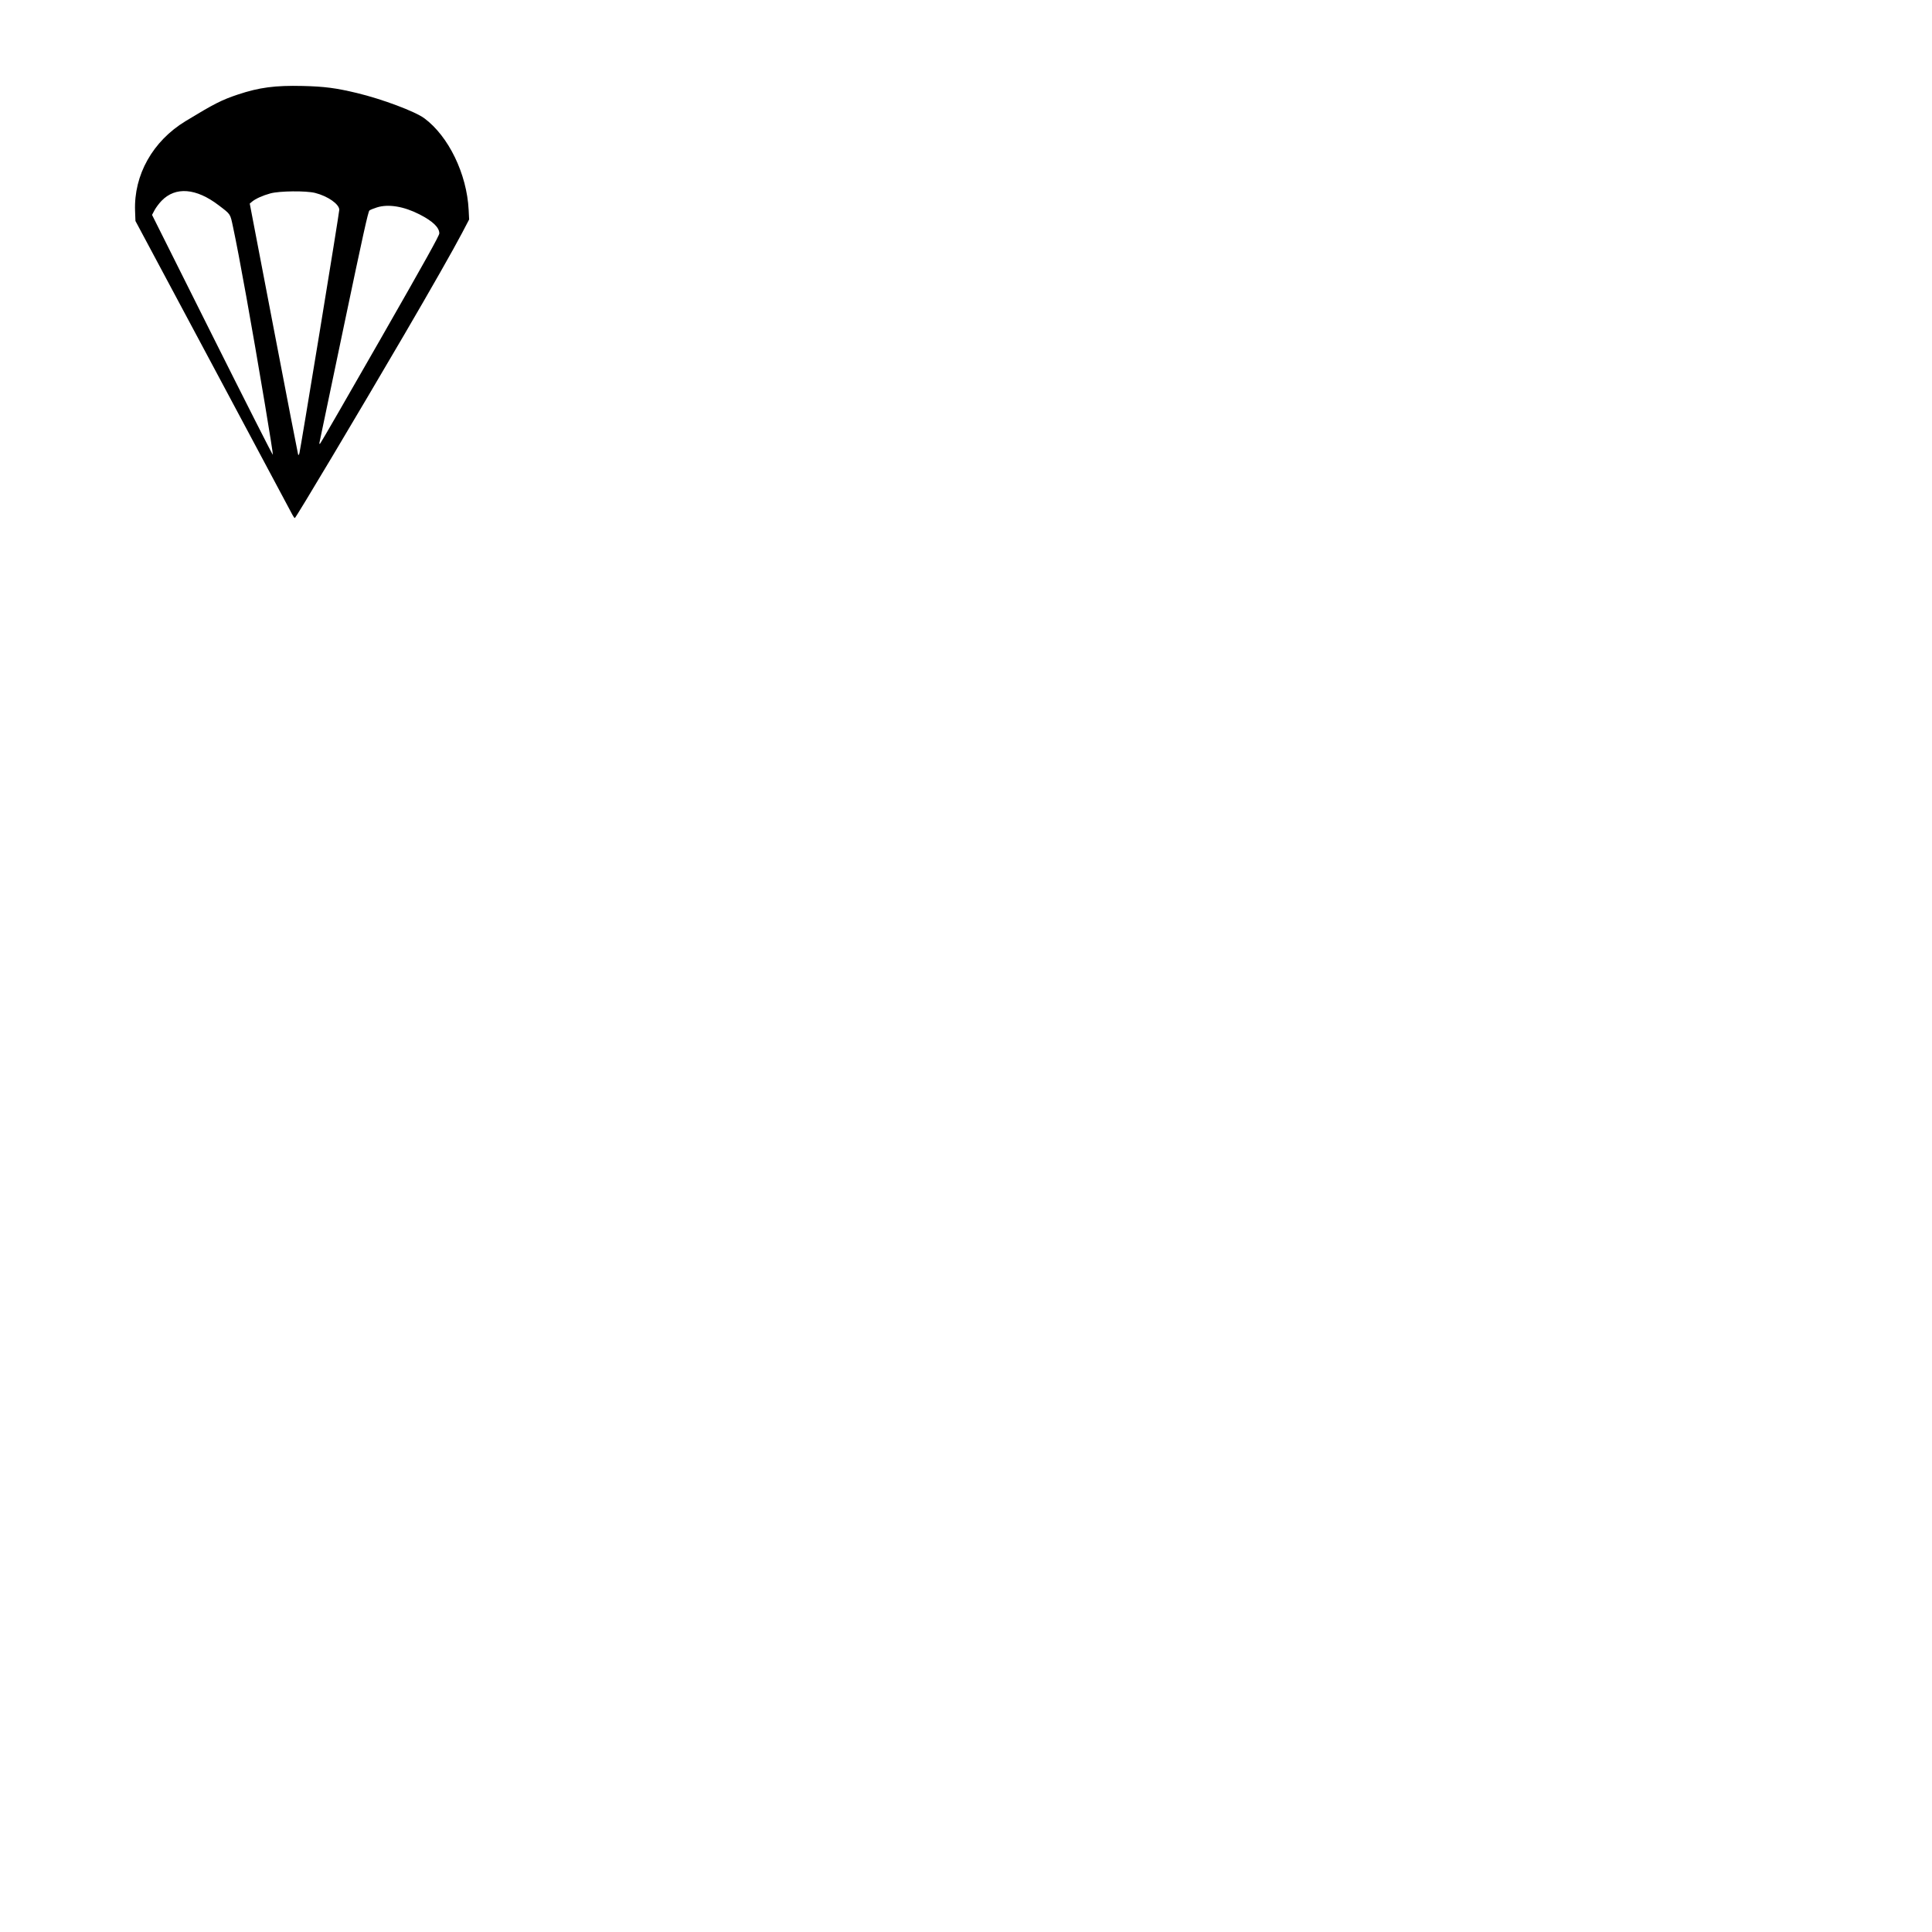
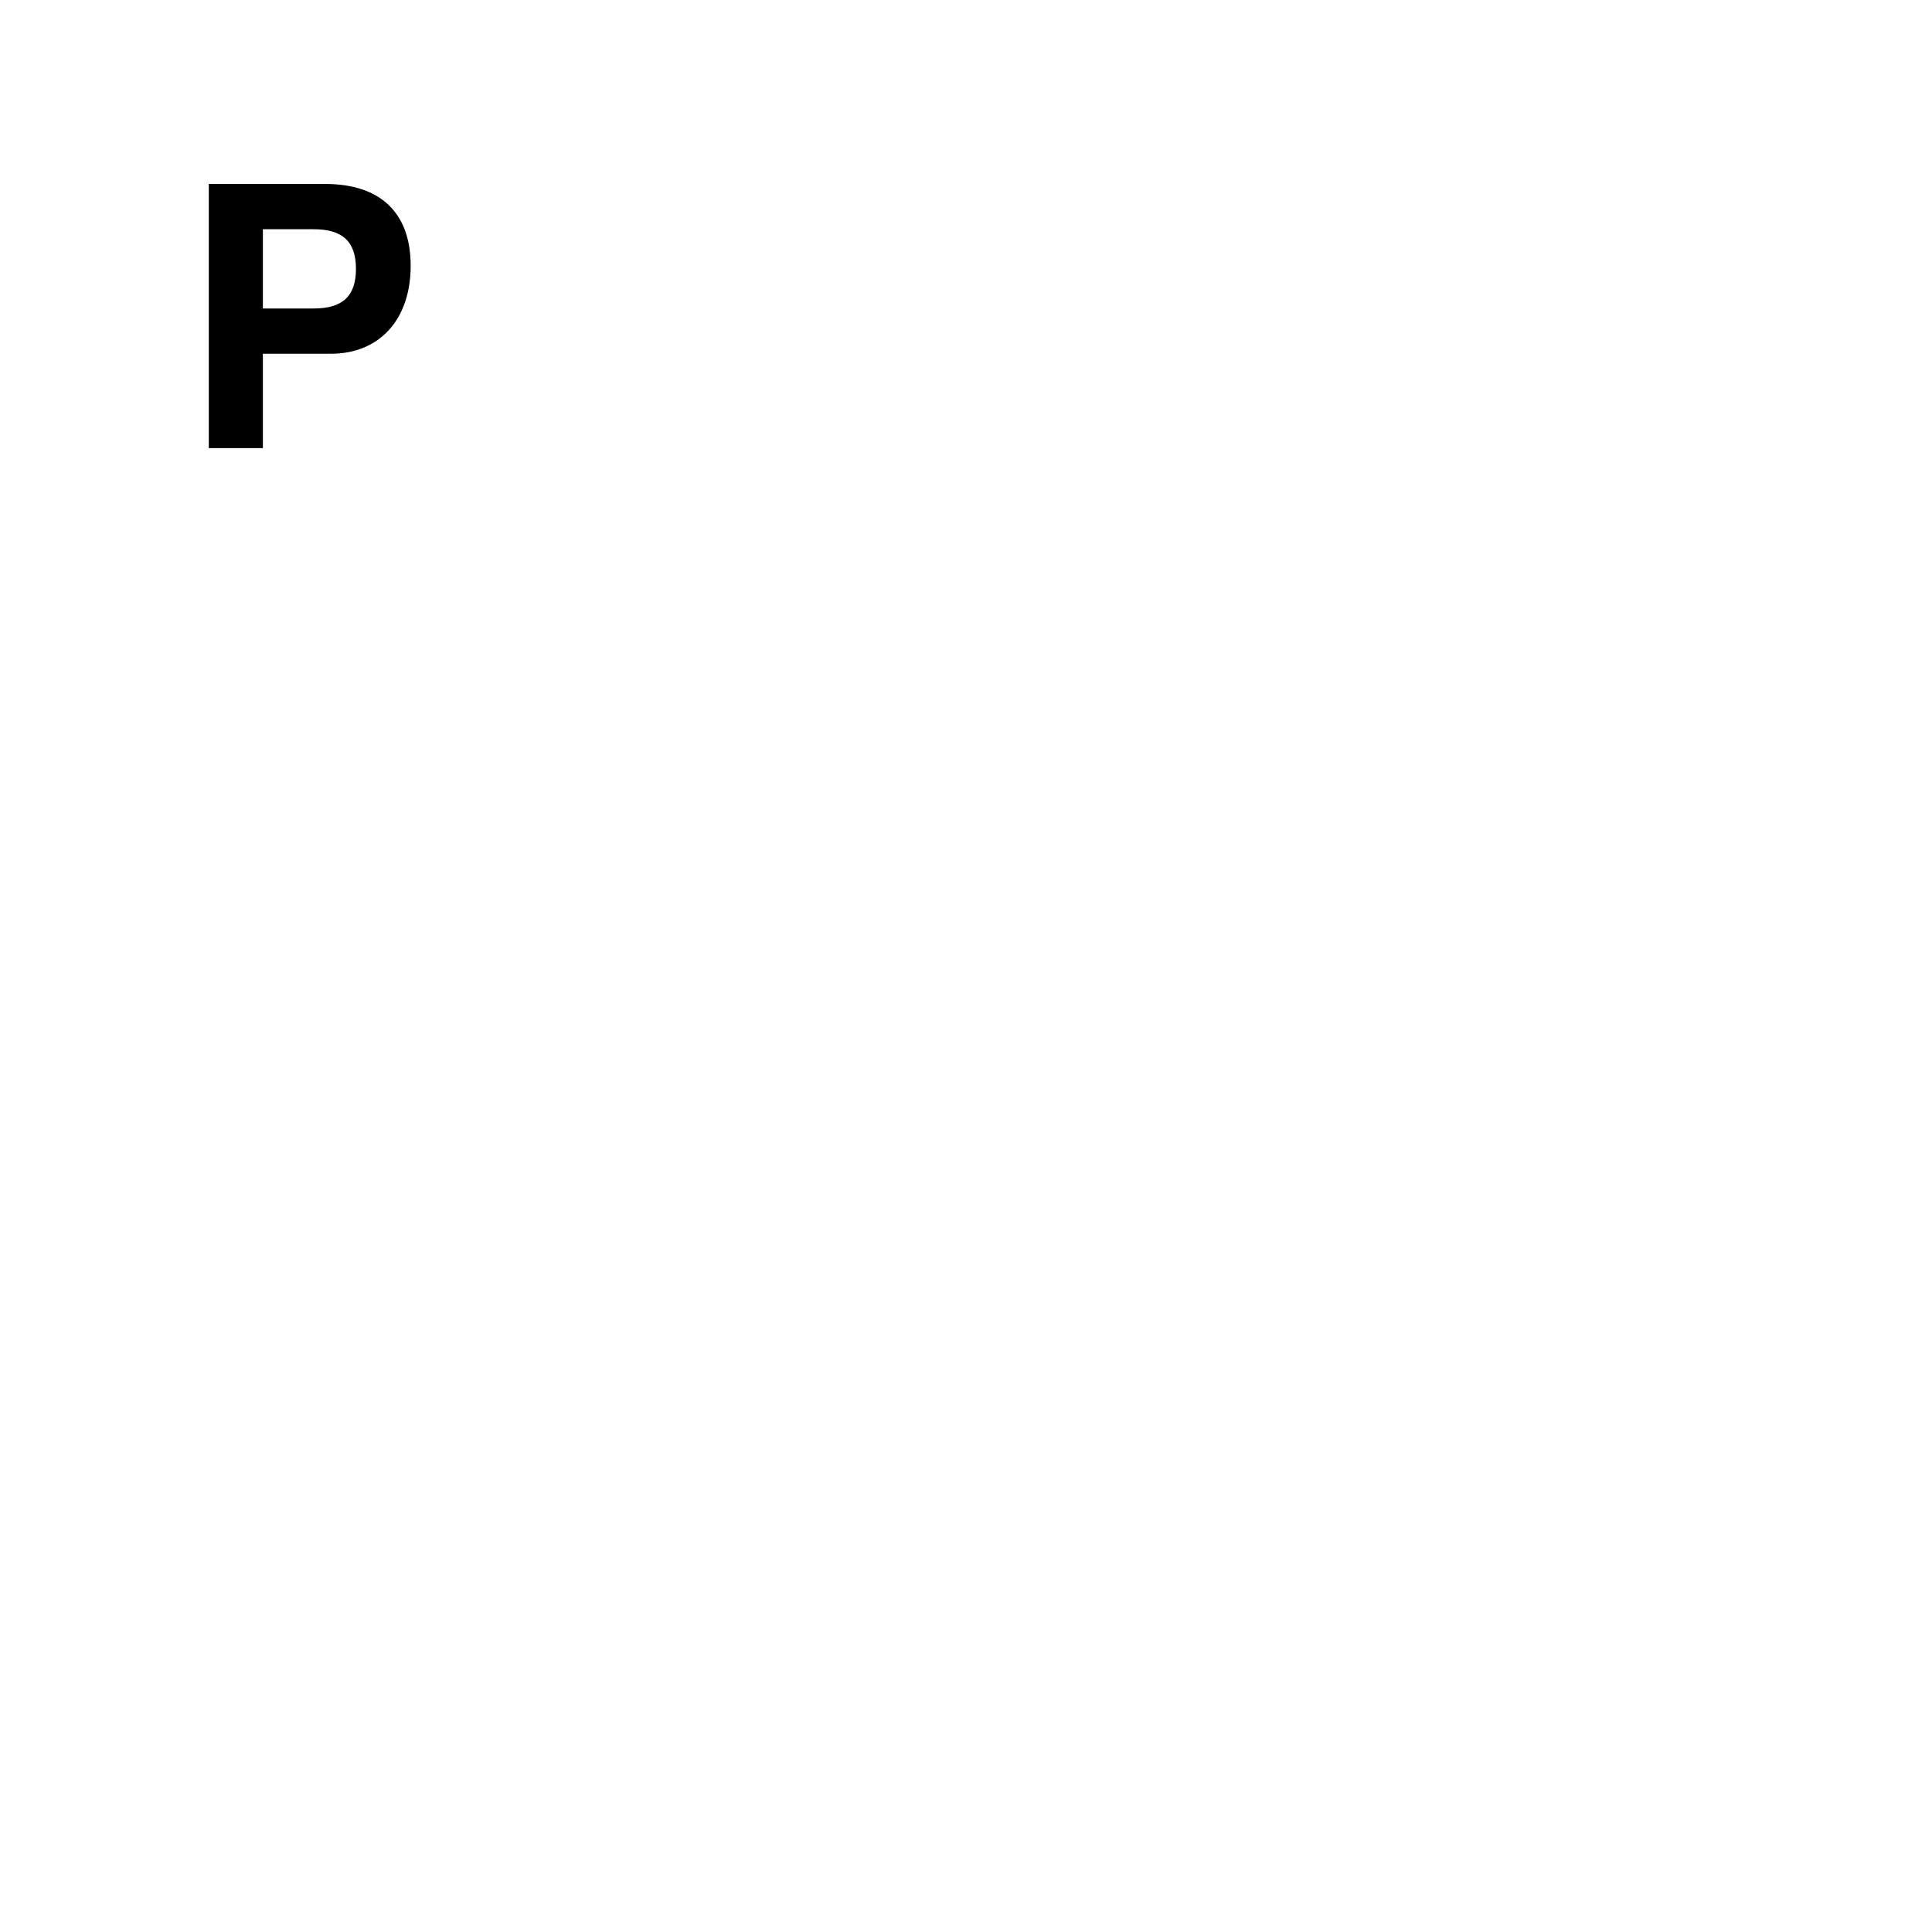
<svg xmlns="http://www.w3.org/2000/svg" width="48" height="48" version="1.1">
-   <svg x="2.00" y="2.00" width="11.00" height="11.00" style="overflow:visible" viewBox="0 0 520 678.667">
-     <path id="path1" style="fill:#000000" d="m 245.495,665.667 c -1.408,-2.75 -56.118,-105.2 -121.58,-227.667 L 4.895,215.333 4.318,200 C 2.238,144.722 31.389,92.861 81.737,62.272 125.567,35.641 137.21,29.724 162.053,21.453 194.619,10.611 219.087,7.384 261.16,8.382 c 33.508,0.795 51.245,3.107 83.519,10.887 38.604,9.306 88.863,28.165 103.047,38.666 37.158,27.511 65.143,85.307 67.908,140.252 l 0.748,14.854 -10.718,20.48 c -12.863,24.578 -47.668,85.786 -88.6,155.813 -71.154,121.731 -166.377,281.333 -167.851,281.333 -0.637,0 -2.309,-2.25 -3.717,-5 z M 203.403,496.52 C 182.956,374.348 163.967,268.793 154.499,224.667 150.017,203.778 151.187,205.561 132.667,191.394 97.956,164.84 66.3,162.32 44.921,184.409 c -3.807,3.933 -8.647,10.401 -10.755,14.372 l -3.834,7.221 92.364,184.666 c 50.8,101.566 92.597,184 92.883,183.186 0.285,-0.814 -5.194,-35.614 -12.176,-77.333 z m 83.965,-111.738 c 16.481,-100.403 29.966,-184.364 29.966,-186.578 0,-8.65 -17.521,-20.916 -36.918,-25.845 -13.961,-3.547 -54.665,-3.138 -68.678,0.692 -11.676,3.191 -22.723,8.154 -28.02,12.589 l -3.616,3.027 36.673,191.333 c 20.17,105.233 37.031,192.233 37.47,193.333 0.555,1.392 1.156,0.785 1.977,-2 0.649,-2.2 14.664,-86.148 31.146,-186.551 z m 93.148,11.594 c 69.257,-121.09 90.152,-158.644 90.152,-162.024 0,-9.056 -10.013,-18.7 -30.127,-29.015 -24.166,-12.394 -47.814,-16.312 -65.394,-10.836 -5.03,1.567 -10.244,3.697 -11.587,4.734 -1.946,1.503 -9.857,37.264 -39.005,176.325 -20.11,95.942 -36.922,176.24 -37.359,178.44 -0.705,3.546 -0.57,3.773 1.187,2 1.09,-1.1 42.55,-72.931 92.134,-159.624 z" />
+   <defs id="fonts">
+     <style>
+ 			@font-face {
+ 				font-family: Nimbus Sans L;
+ 				font-weight: normal;
+ 				font-style: normal;
+ 				src: url("../fonts/NimbusSanL-Reg.ttf") format("ttf");
+ 			}
+ 			@font-face {
+ 				font-family: Nimbus Sans L;
+ 				font-weight: bold;
+ 				font-style: normal;
+ 				src: url("../fonts/NimbusSanL-Bol.ttf") format("ttf");
+ 			}
+ 			@font-face {
+ 				font-family: Nimbus Sans L;
+ 				font-weight: normal;
+ 				font-style: italic;
+ 				src: url("../fonts/NimbusSanL-RegIta.ttf") format("ttf");
+ 			}
+ 			@font-face {
+ 				font-family: Nimbus Sans L;
+ 				font-weight: bold;
+ 				font-style: italic;
+ 				src: url("../fonts/NimbusSanL-BolIta.ttf") format("ttf");
+ 			}
+ 		</style>
+   </defs>
+   <svg x="2.00" y="2.00" width="11.00" height="11.00" style="overflow:visible">
+     <text x="50%" y="83%" dominant-baseline="auto" text-anchor="middle">
+       <tspan style="font-size:9.00px;font-style:normal;font-variant:normal;font-stretch:normal;font-weight:bold;font-family:Nimbus Sans L;fill:black;fill-opacity:1;stroke:none;stroke-width:0.2">P</tspan>
+     </text>
  </svg>
</svg>
